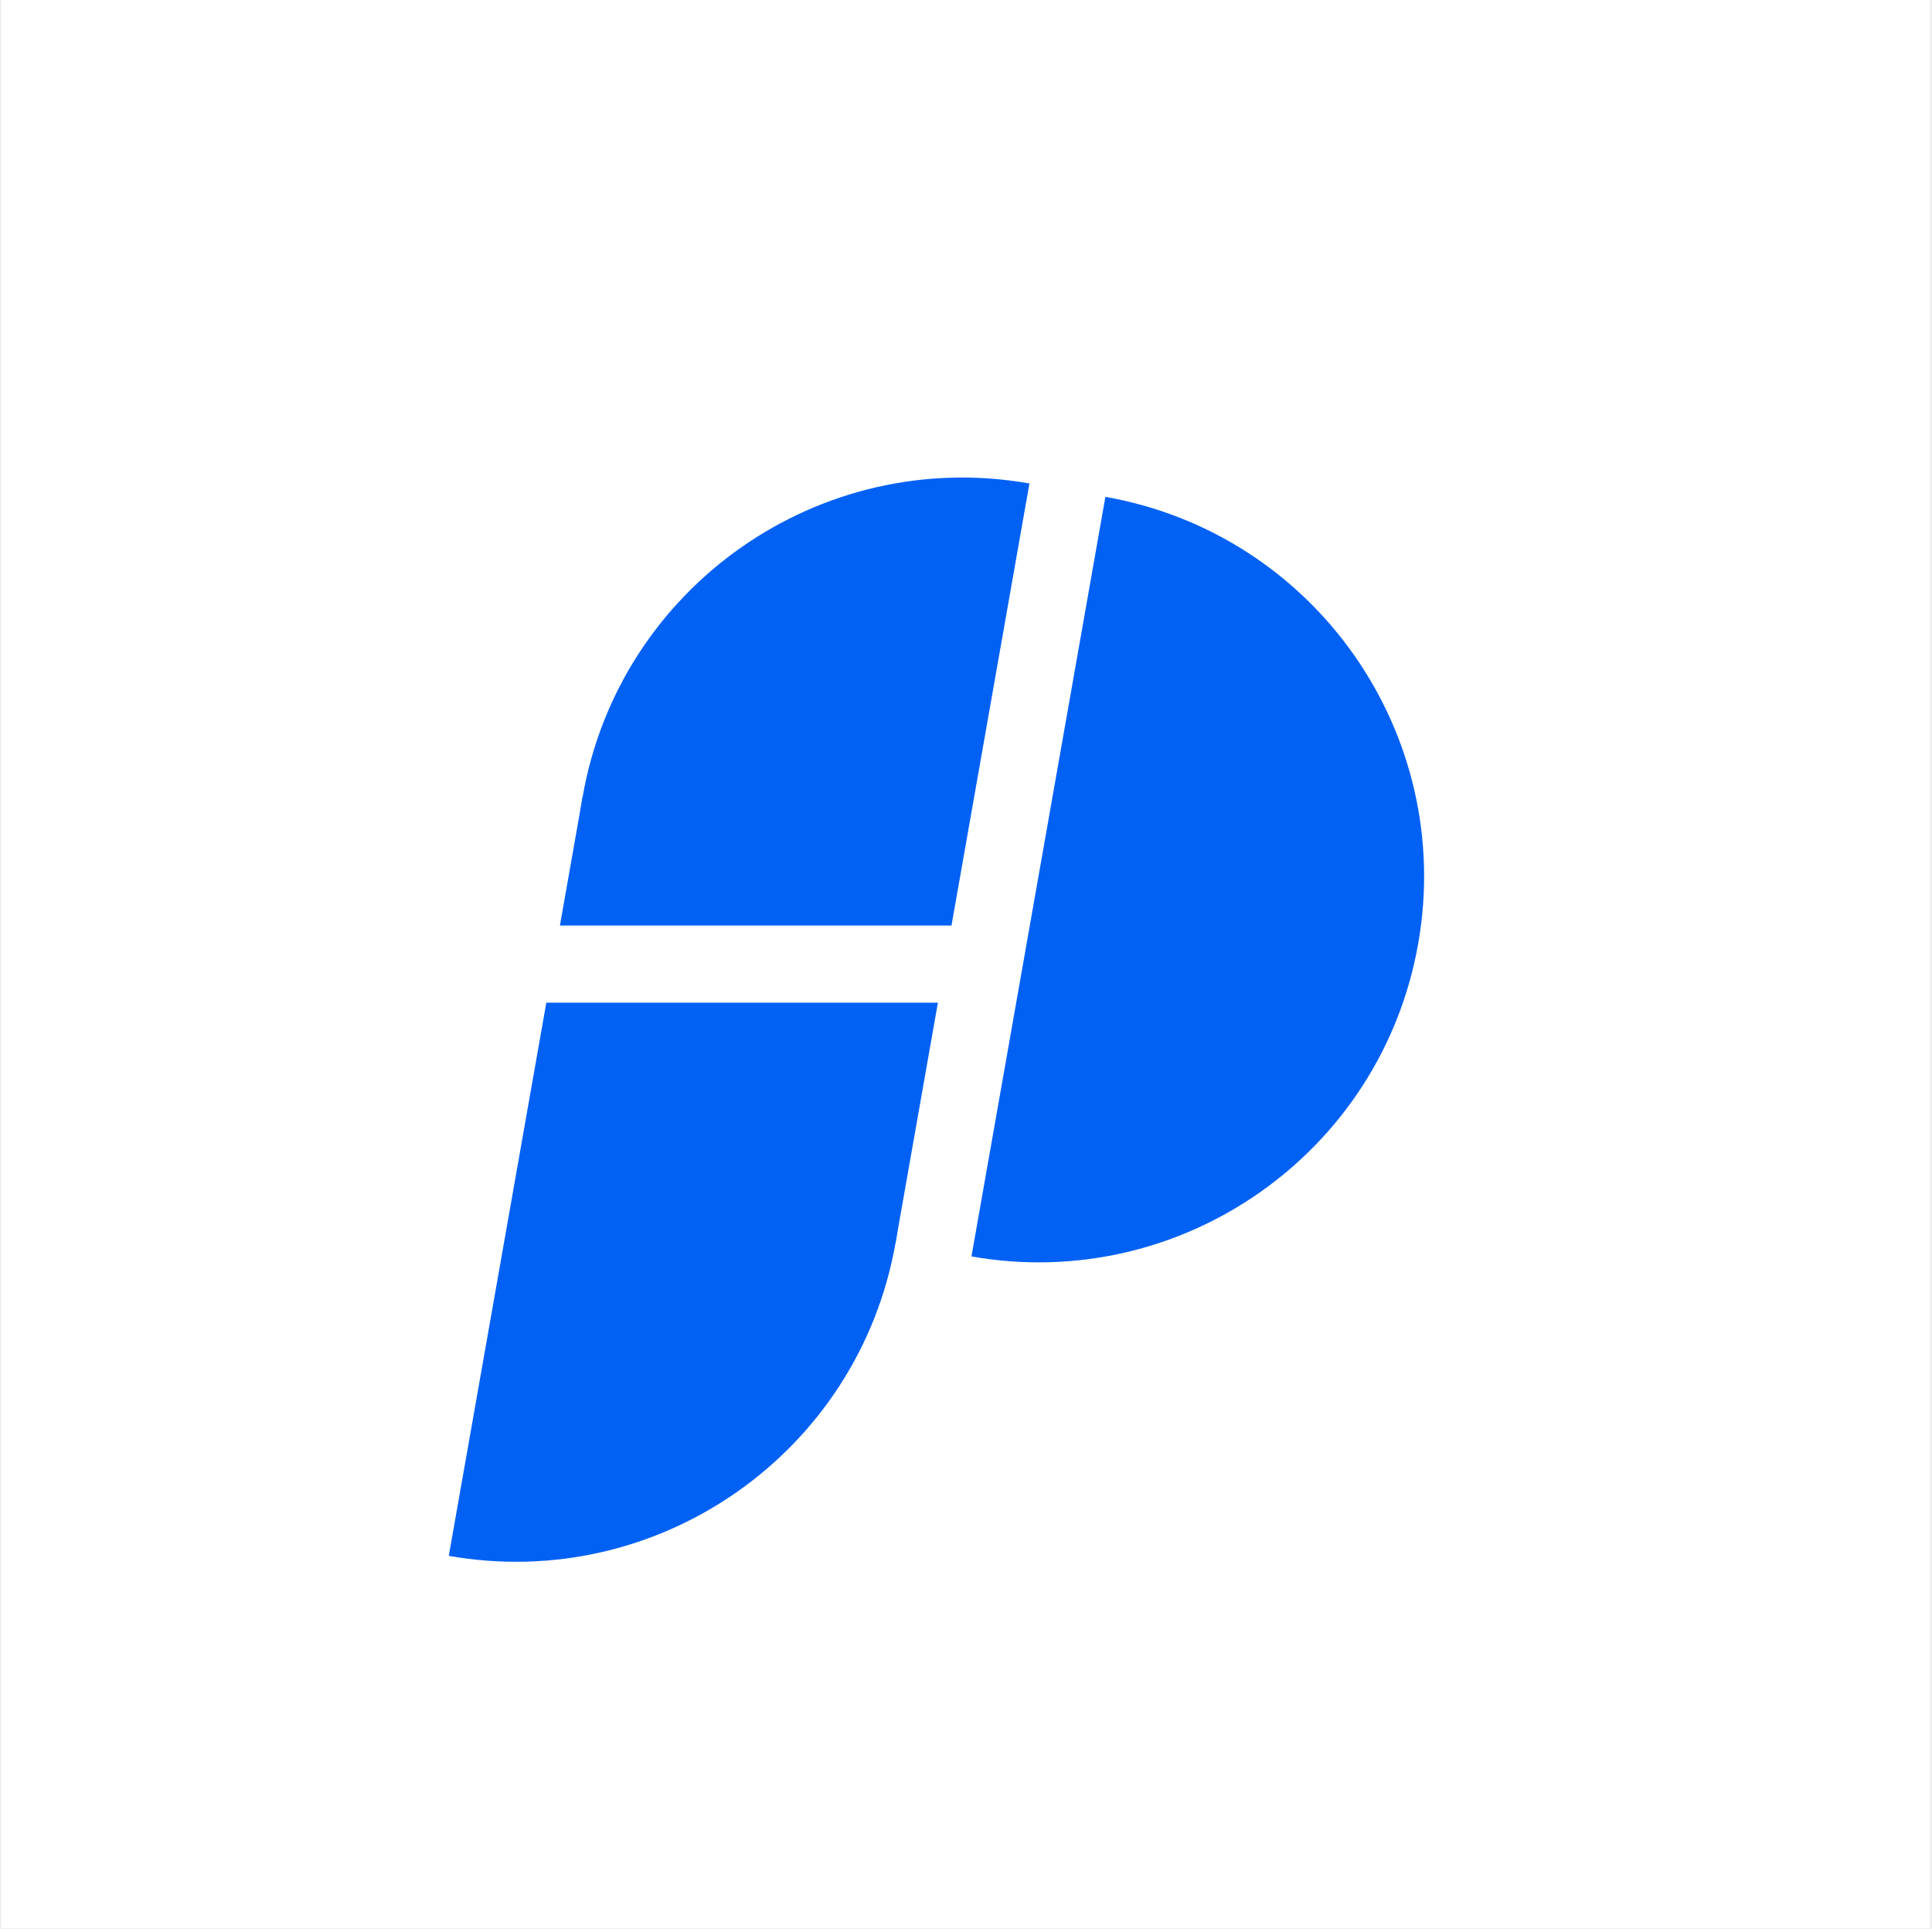
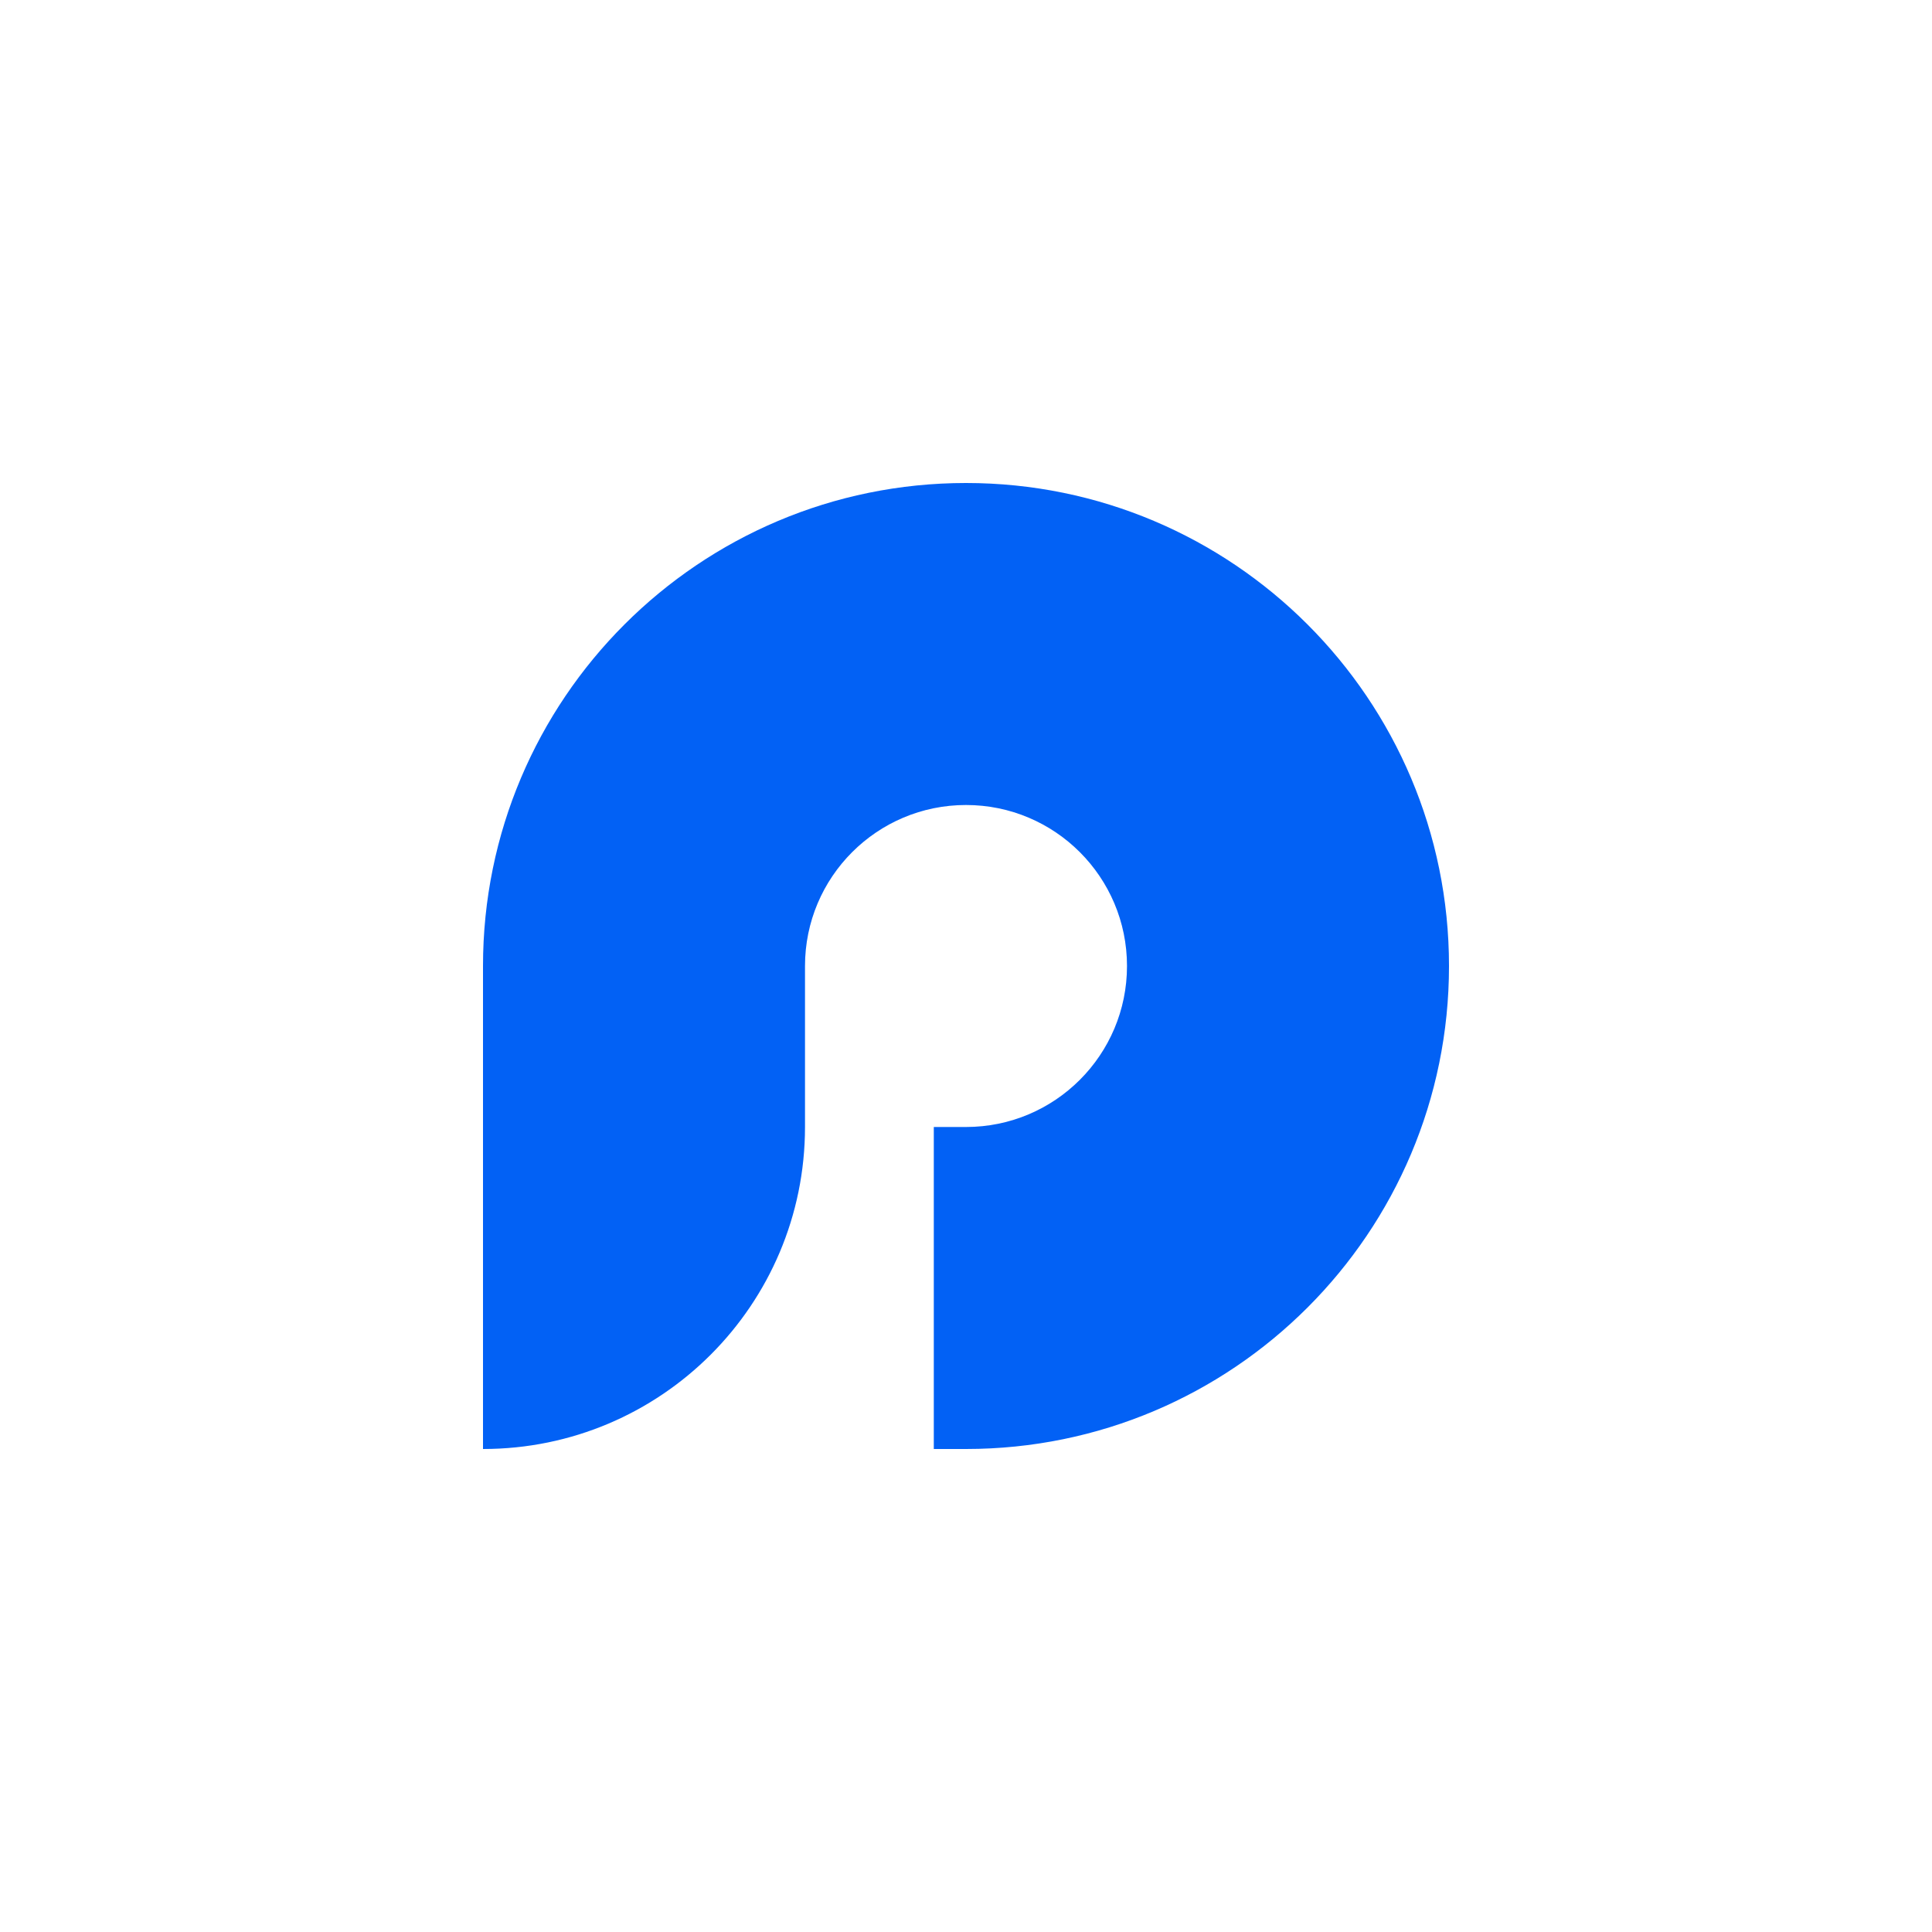
- <svg xmlns="http://www.w3.org/2000/svg" width="501" height="500" viewBox="0 0 501 500" fill="none">
-   <rect x="0.377" width="500" height="500" fill="white" />
-   <path fill-rule="evenodd" clip-rule="evenodd" d="M266.951 125.365C212.562 115.774 160.696 152.091 151.106 206.481C141.516 260.87 177.832 312.736 232.222 322.326L266.951 125.365Z" fill="#0261F5" />
-   <path fill-rule="evenodd" clip-rule="evenodd" d="M286.647 128.838C341.037 138.428 377.353 190.294 367.763 244.683C358.173 299.073 306.307 335.39 251.918 325.799L286.647 128.838Z" fill="#0261F5" />
-   <path fill-rule="evenodd" clip-rule="evenodd" d="M151.106 206.481C205.496 216.071 241.812 267.937 232.222 322.326C222.632 376.716 170.766 413.033 116.377 403.442L151.106 206.481Z" fill="#0261F5" />
-   <rect x="100" y="240" width="150" height="20" fill="white" />
+ <svg xmlns="http://www.w3.org/2000/svg" width="600" height="600" viewBox="0 0 600 600" fill="none">
+   <rect width="600" height="600" fill="white" />
+   <path fill-rule="evenodd" clip-rule="evenodd" d="M300 450C382.843 450 450 382.843 450 300C450 217.157 382.843 150 300 150C217.157 150 150 217.157 150 300V350V450C205.228 450 250 405.229 250 350V300C250 272.386 272.386 250 300 250C327.614 250 350 272.386 350 300C350 327.614 327.614 350 300 350H290V450H300Z" fill="#0261F5" />
</svg>
